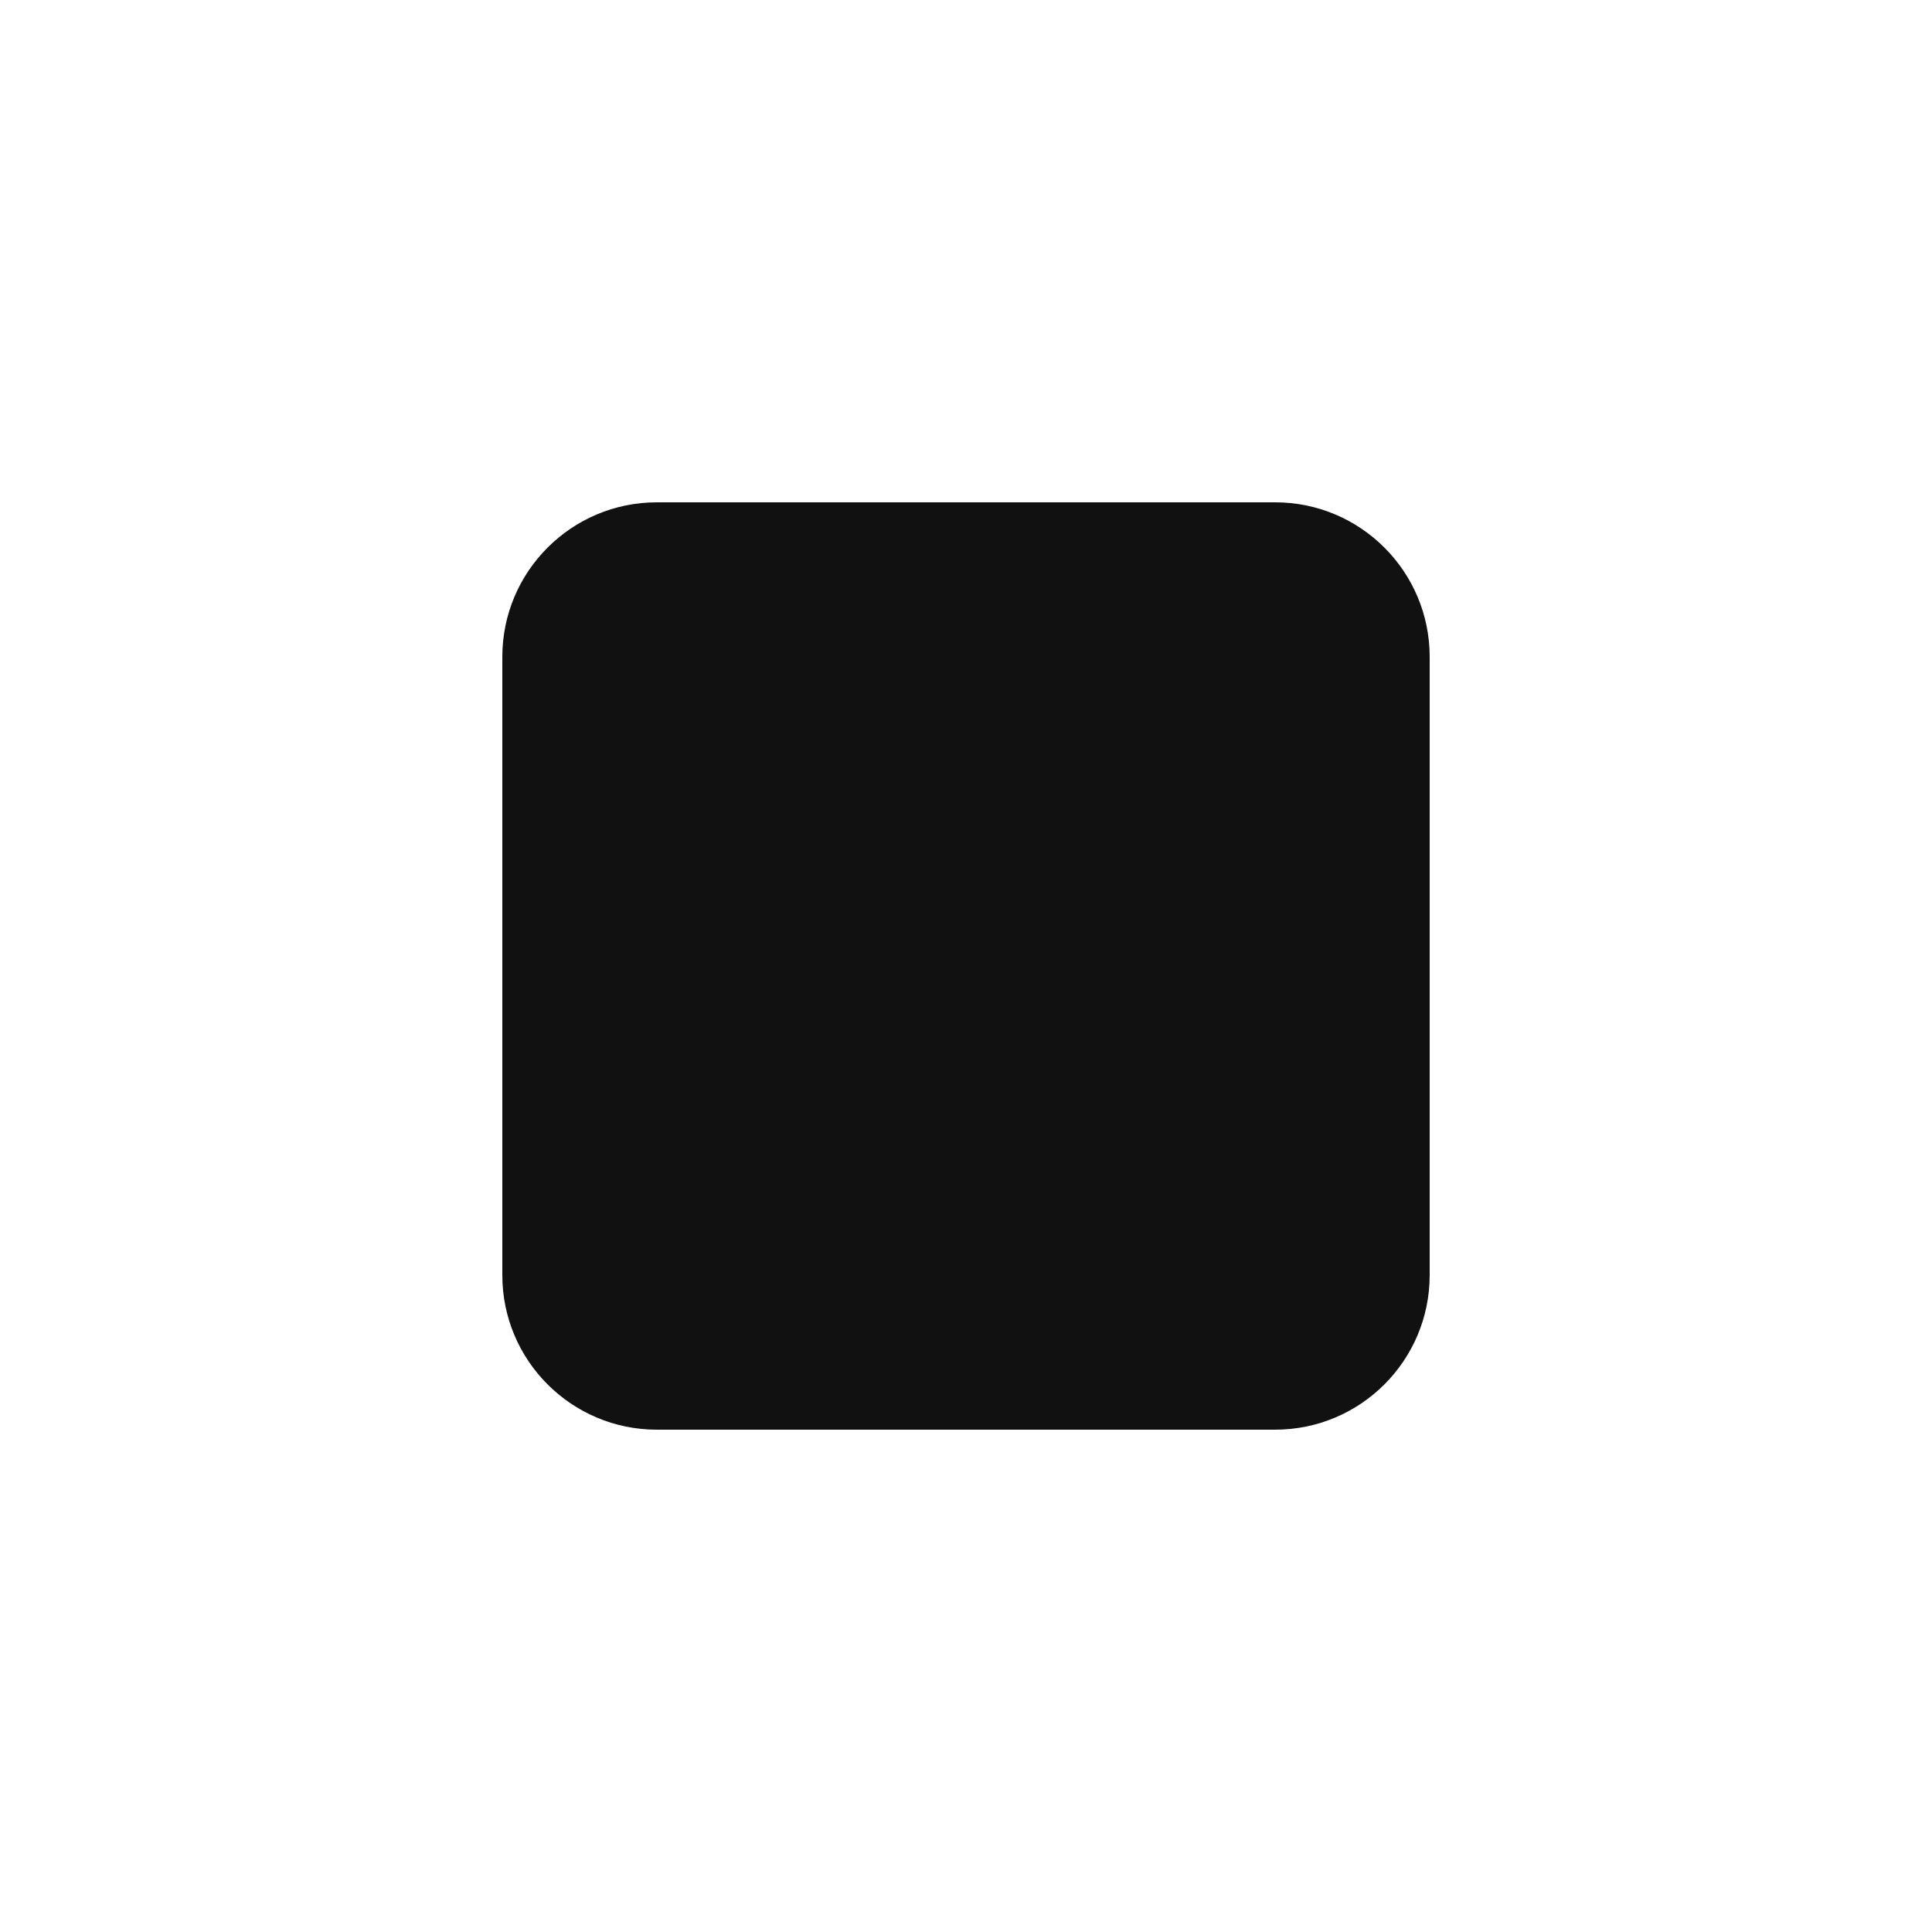
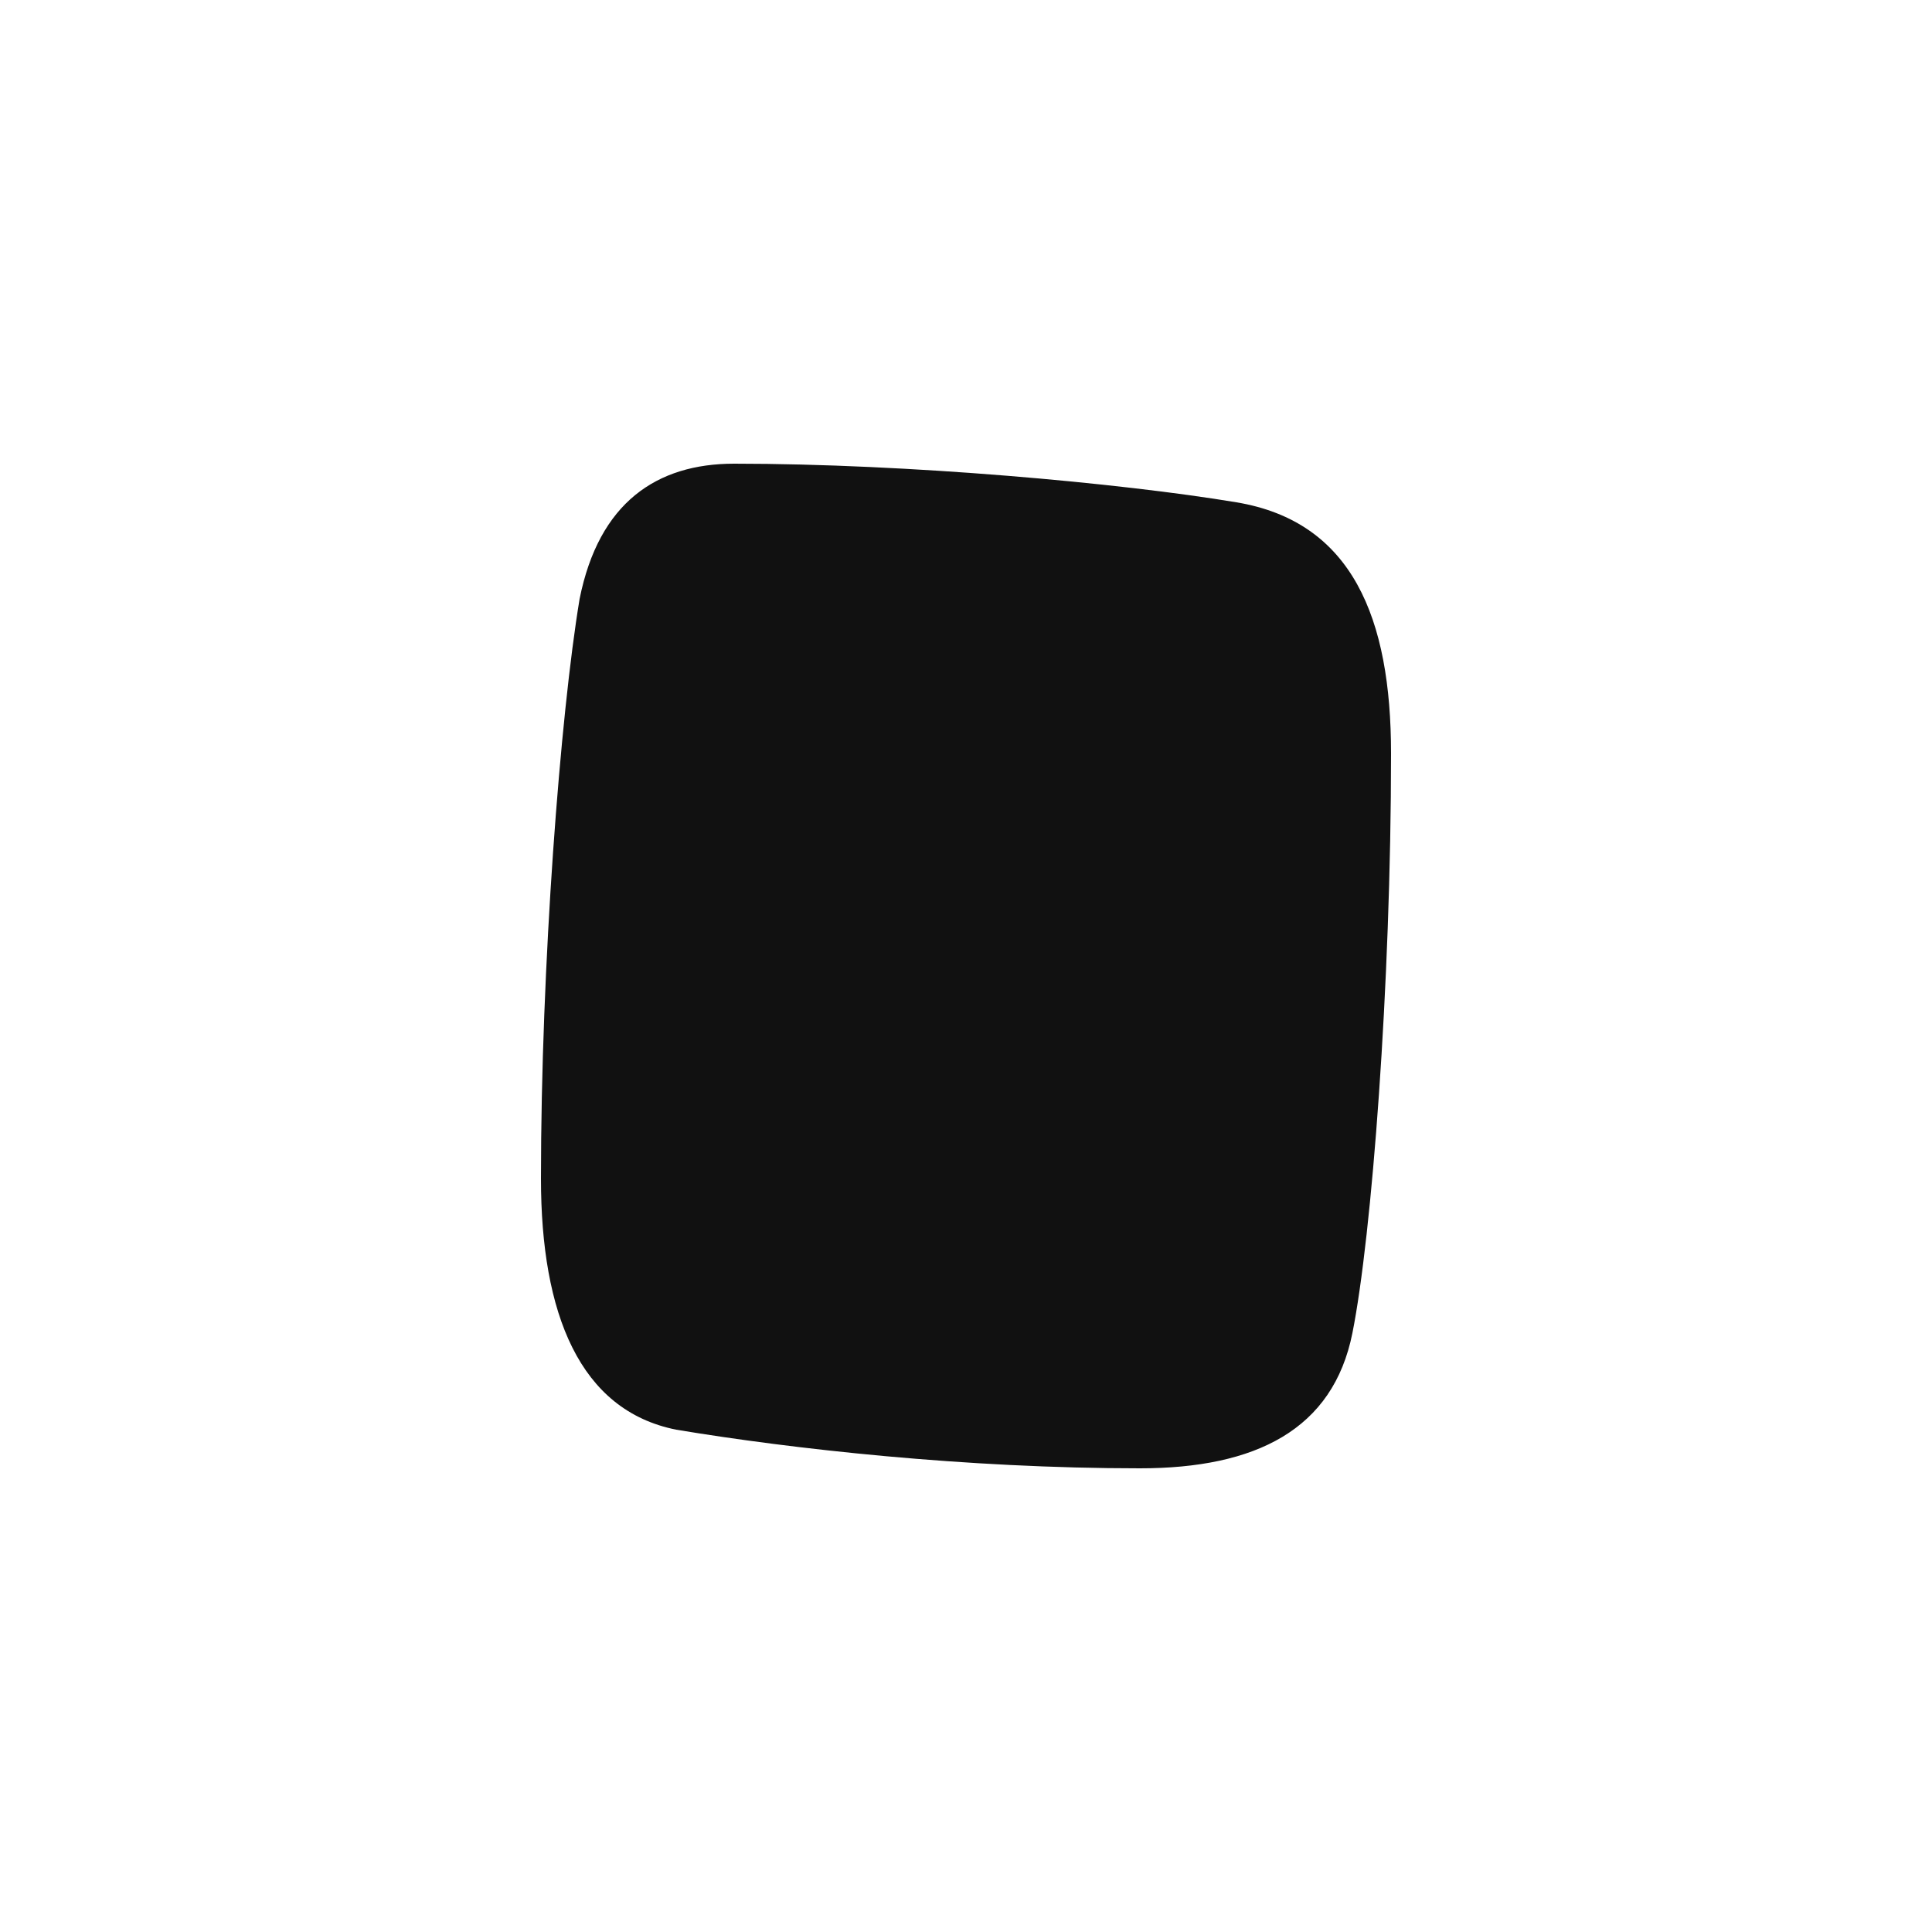
<svg xmlns="http://www.w3.org/2000/svg" viewBox="-50 -50 100 100">
-   <path d="M -16 -24 L 16 -24 C 20.418 -24 24 -20.418 24 -16 L 24 16 C 24 20.418 20.418 24 16 24 L -16 24 C -20.418 24 -24 20.418 -24 16 L -24 -16 C -24 -20.418 -20.418 -24 -16 -24 Z" fill="#111111" />
+   <path d="M -12 -26 C -3 -26 8 -25 14 -24 C 20 -23 22 -18 22 -11 C 22 1 21 14 20 19 C 19 24 15 26 9 26 C 0 26 -9 25 -15 24 C -20 23 -22 18 -22 11 C -22 0 -21 -13 -20 -19 C -19 -24 -16 -26 -12 -26 Z" fill="#111111" />
</svg>
